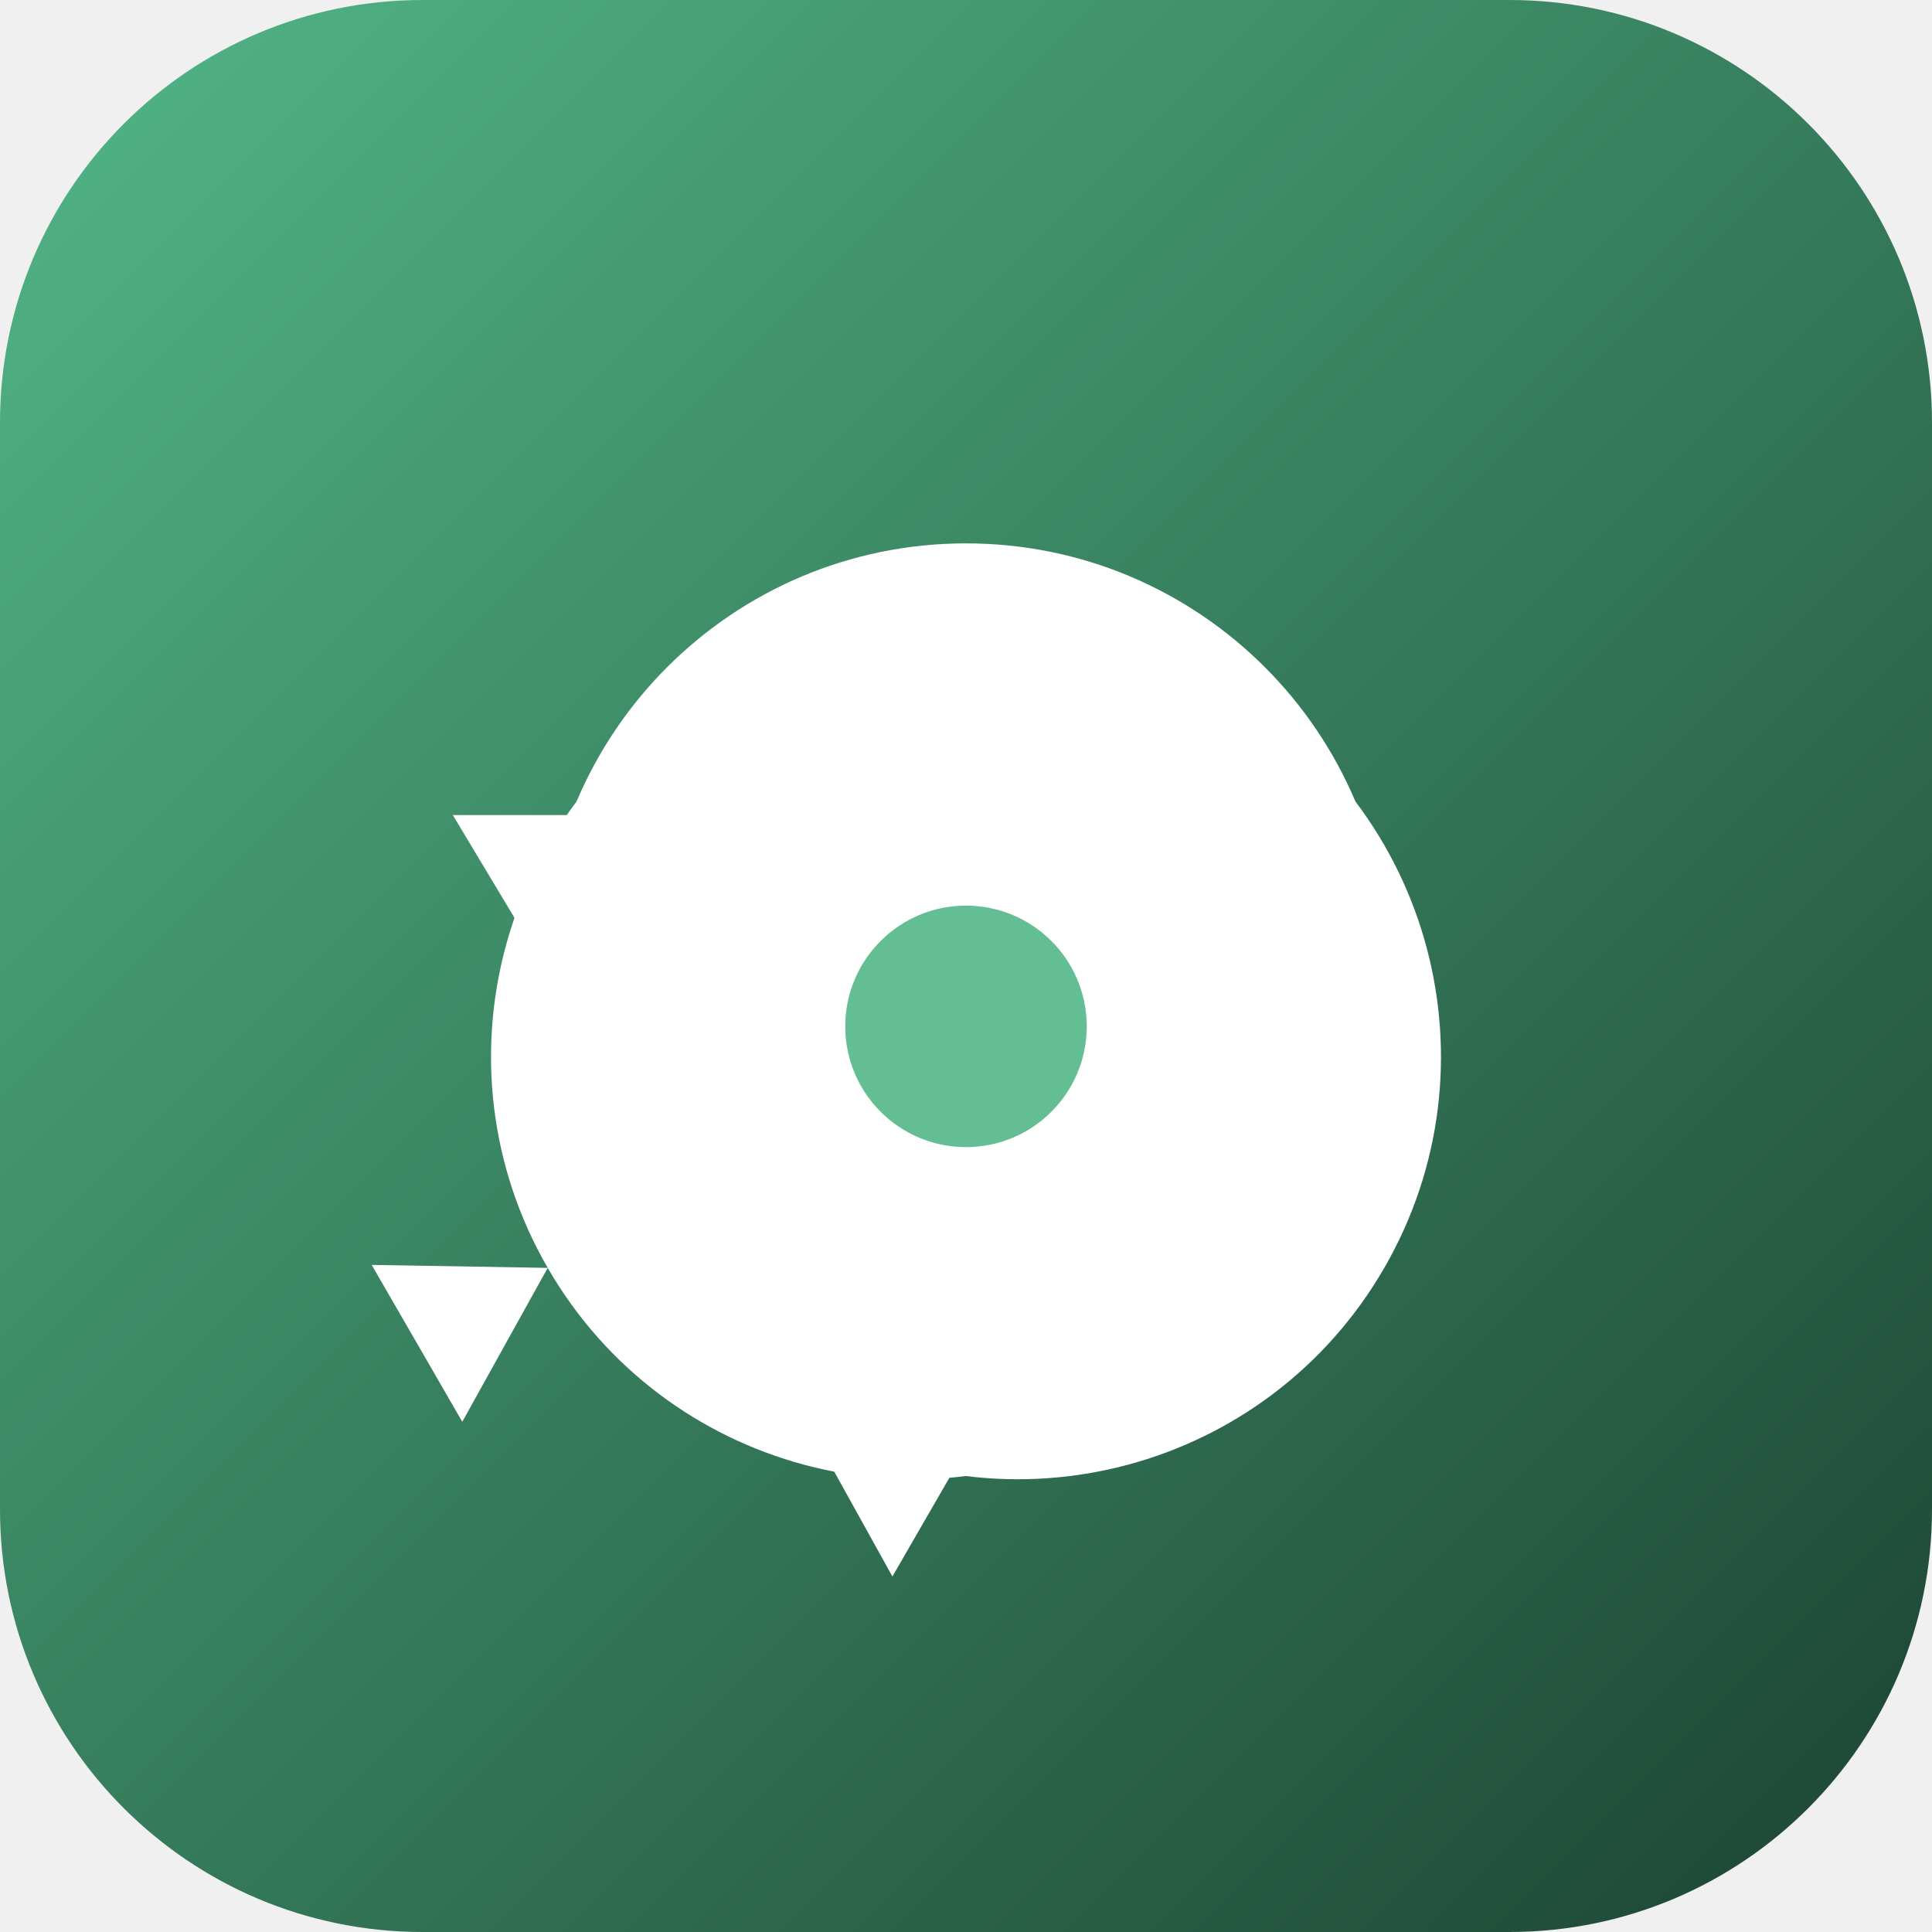
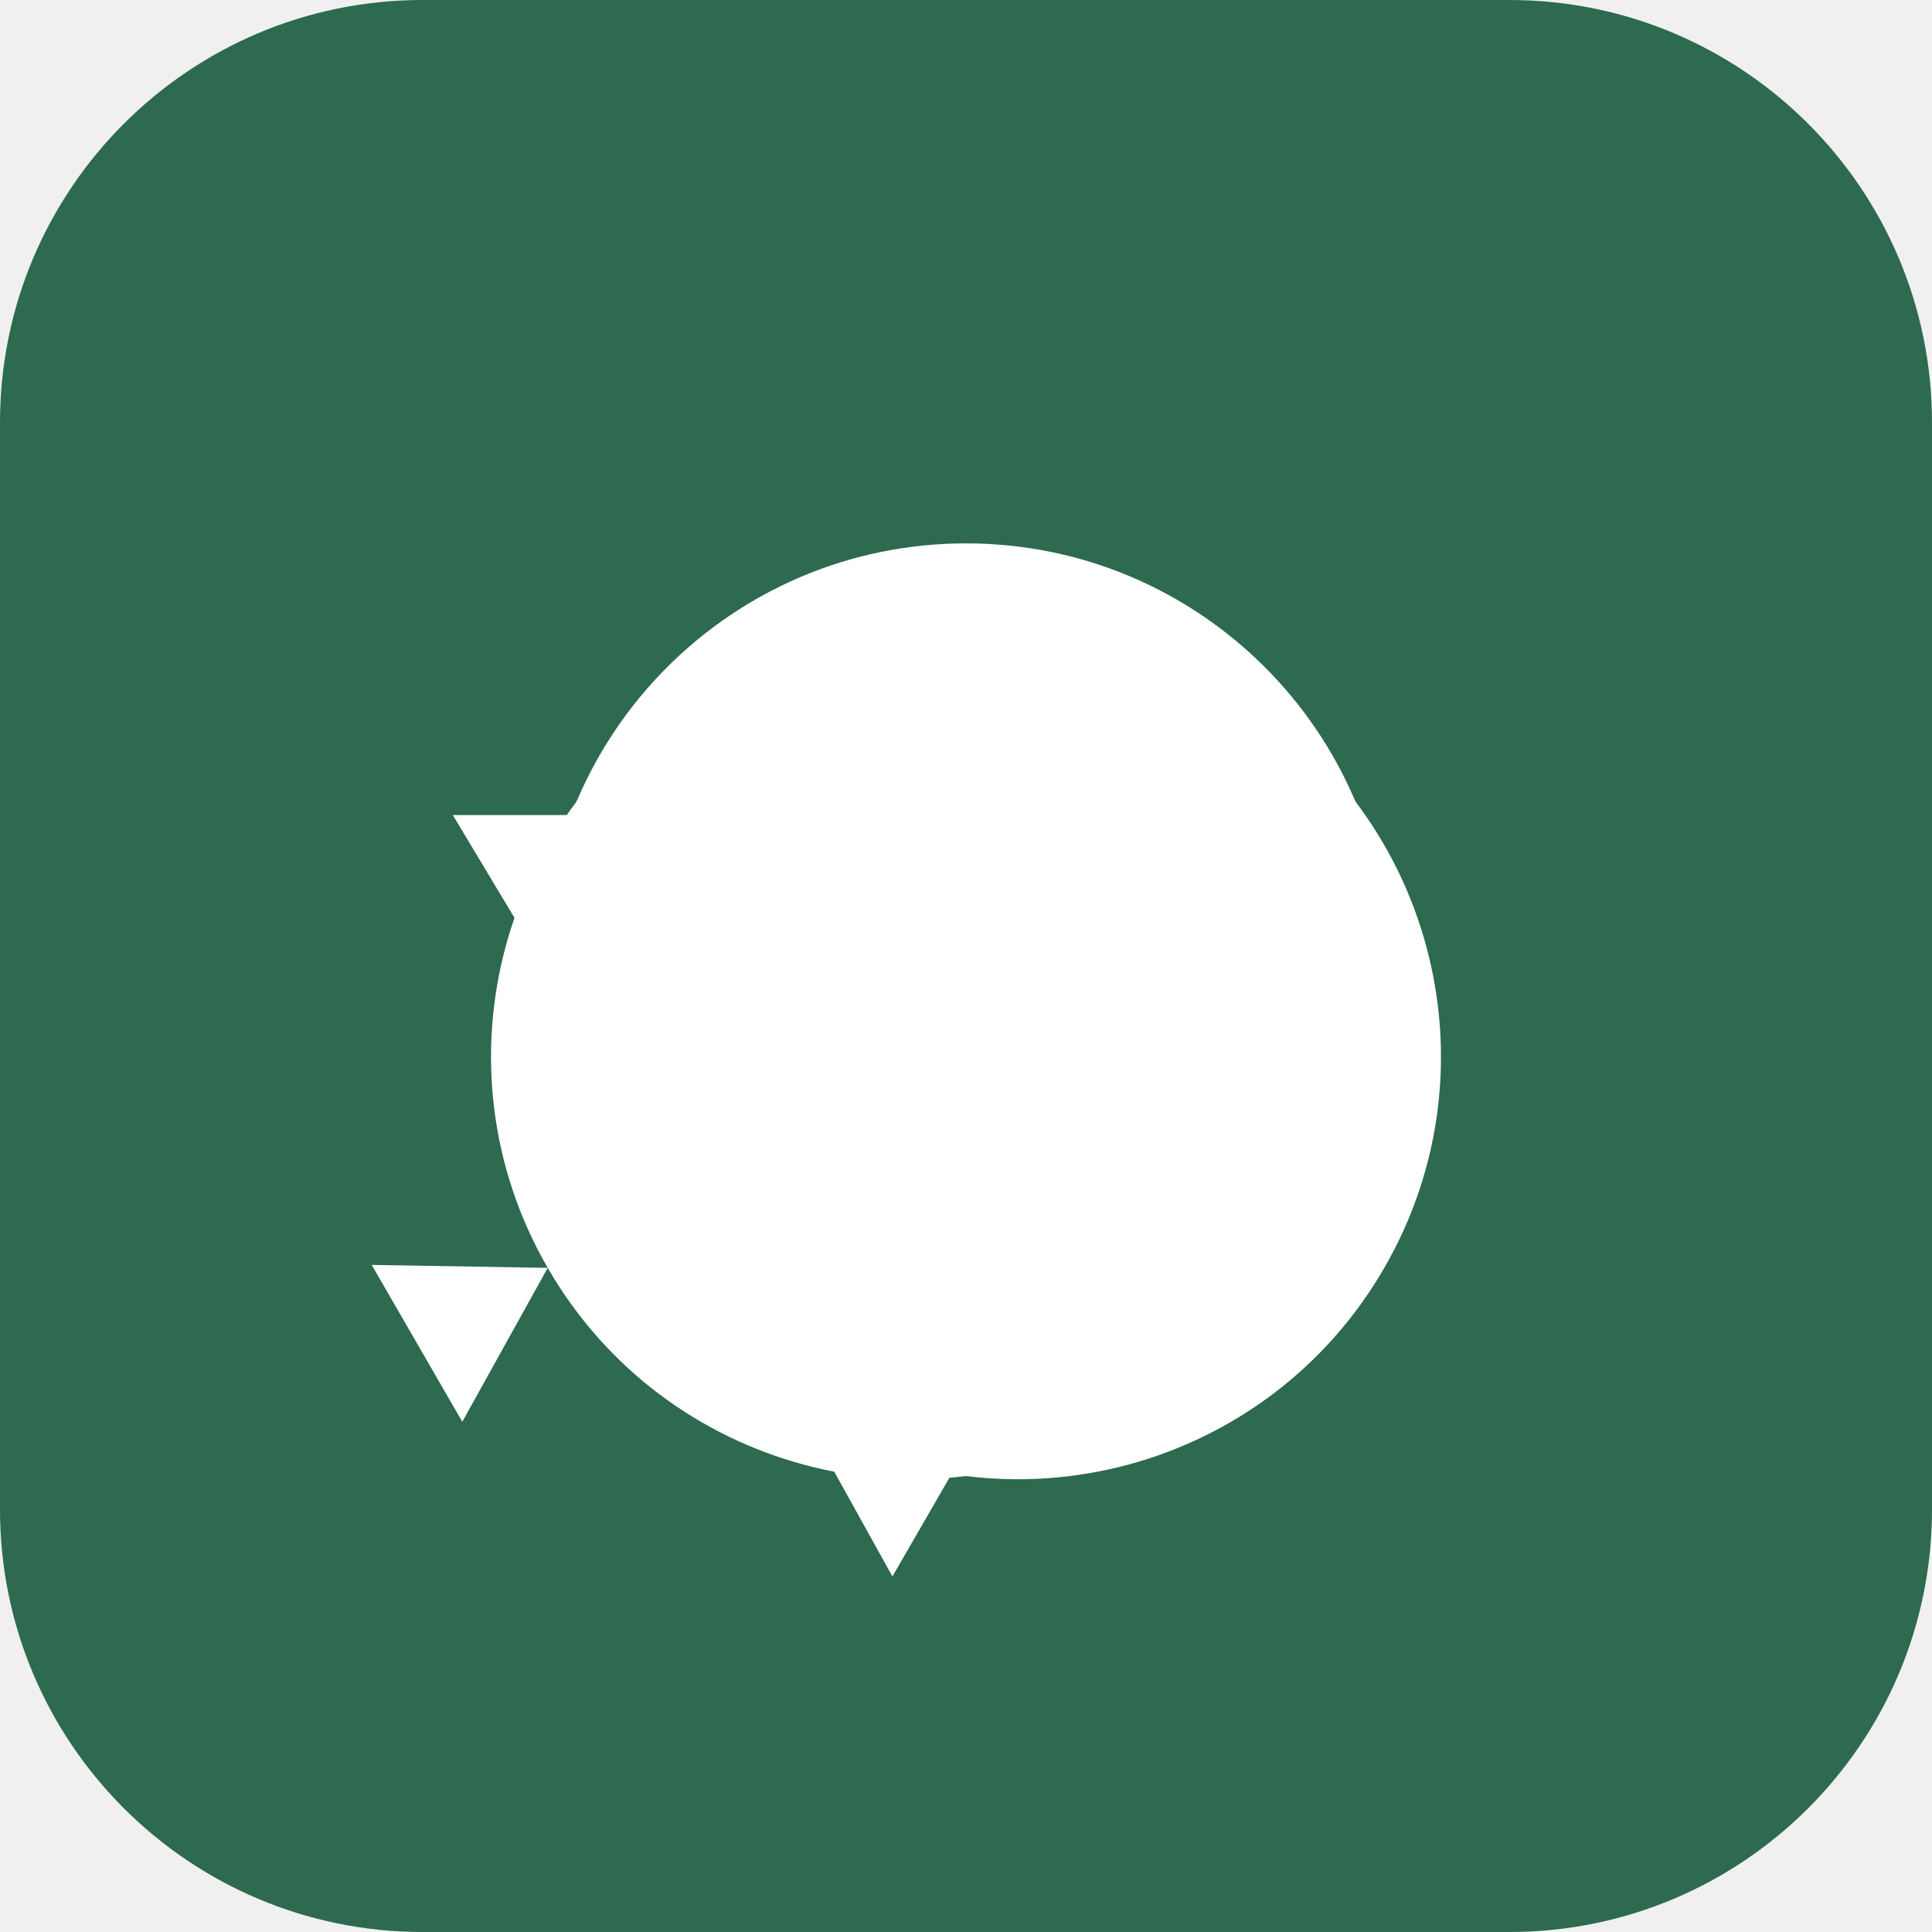
<svg xmlns="http://www.w3.org/2000/svg" viewBox="0 0 64 64">
-   <defs>
-     <linearGradient id="g" x1="0" y1="0" x2="1" y2="1">
-       <stop offset="0%" stop-color="#52b788" />
-       <stop offset="100%" stop-color="#1b4332" />
-     </linearGradient>
-   </defs>
-   <rect width="64" height="64" rx="14" fill="url(#g)" />
+   <rect width="64" height="64" rx="14" fill="#2d6a4f" />
  <g fill="#ffffff" transform="translate(32 34)">
    <path d="M-14-2 a14 14 0 0 1 28 0 a14 14 0 0 1 -28 0 z M-14-2 l-3-5 l6 0 z" transform="rotate(0)" />
    <path d="M-14-2 a14 14 0 0 1 28 0 a14 14 0 0 1 -28 0 z M14-2 l3-5 l-6 0 z" transform="rotate(120)" />
    <path d="M-14-2 a14 14 0 0 1 28 0 a14 14 0 0 1 -28 0 z M0-16 l3-5 l-6 0 z" transform="rotate(240)" />
  </g>
-   <circle cx="32" cy="34" r="4" fill="#52b788" opacity="0.9" />
+   <circle cx="32" cy="34" r="4" fill="#ffffff" opacity="0.9" />
</svg>
